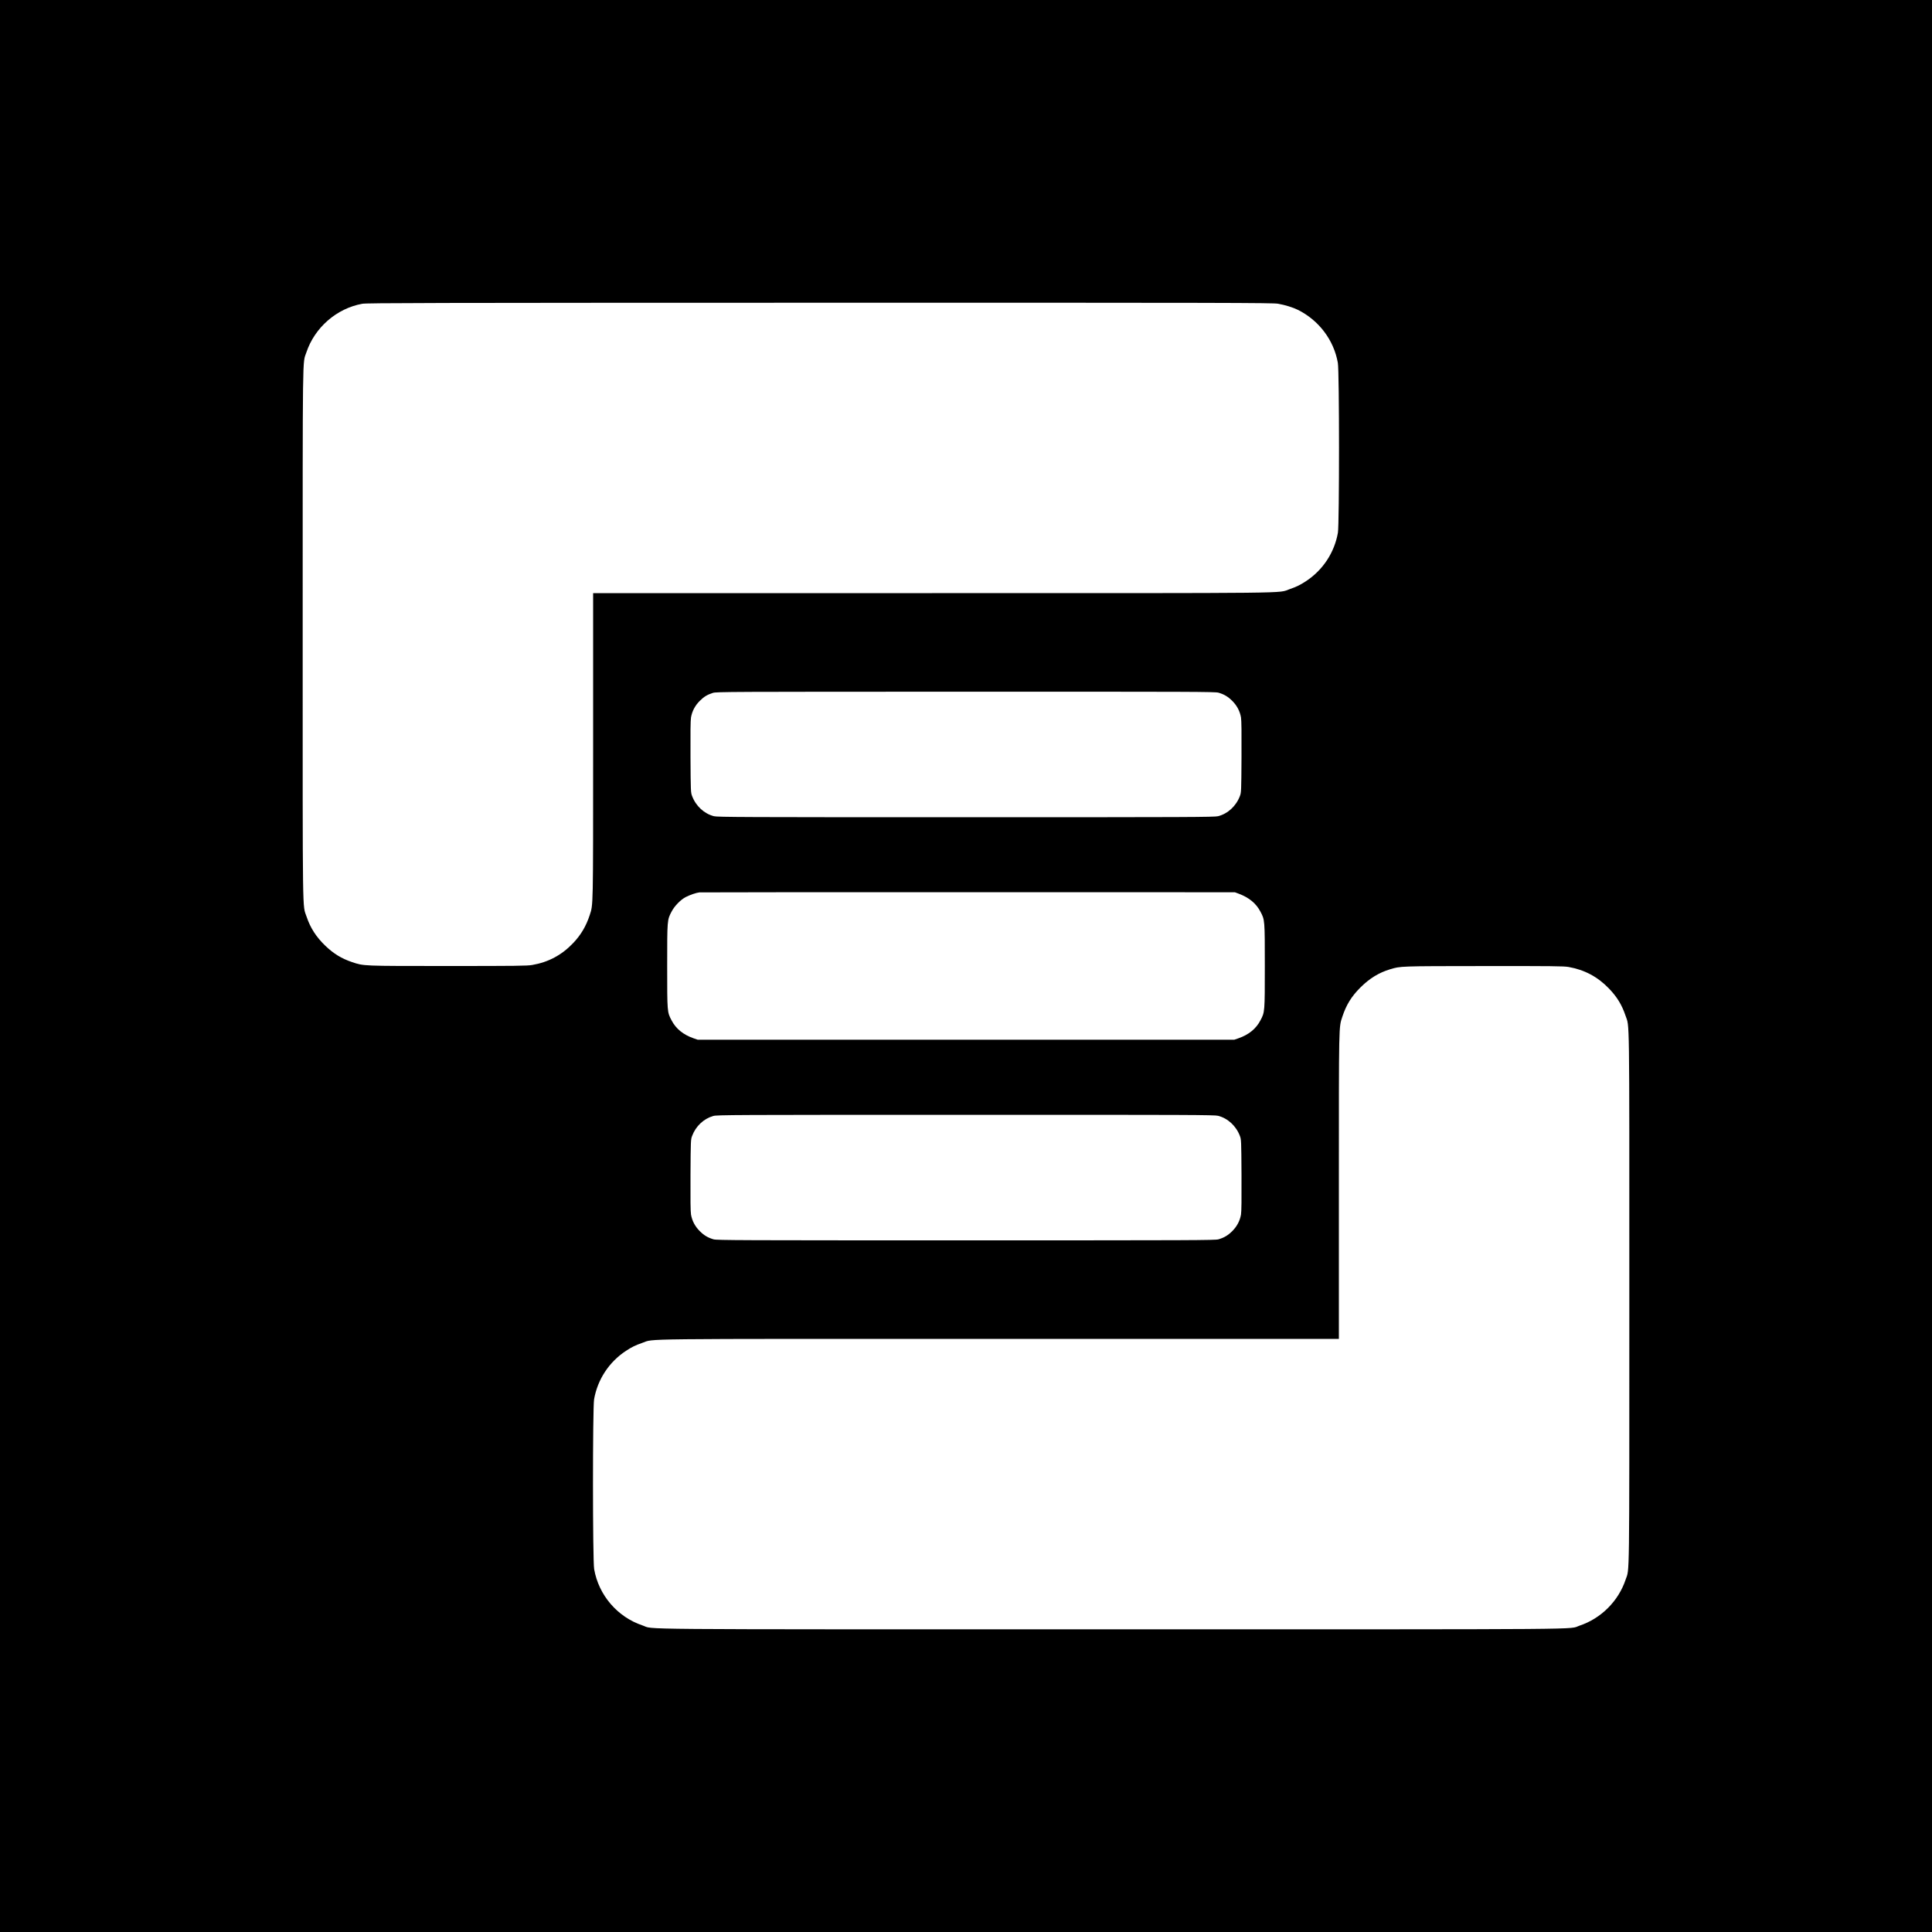
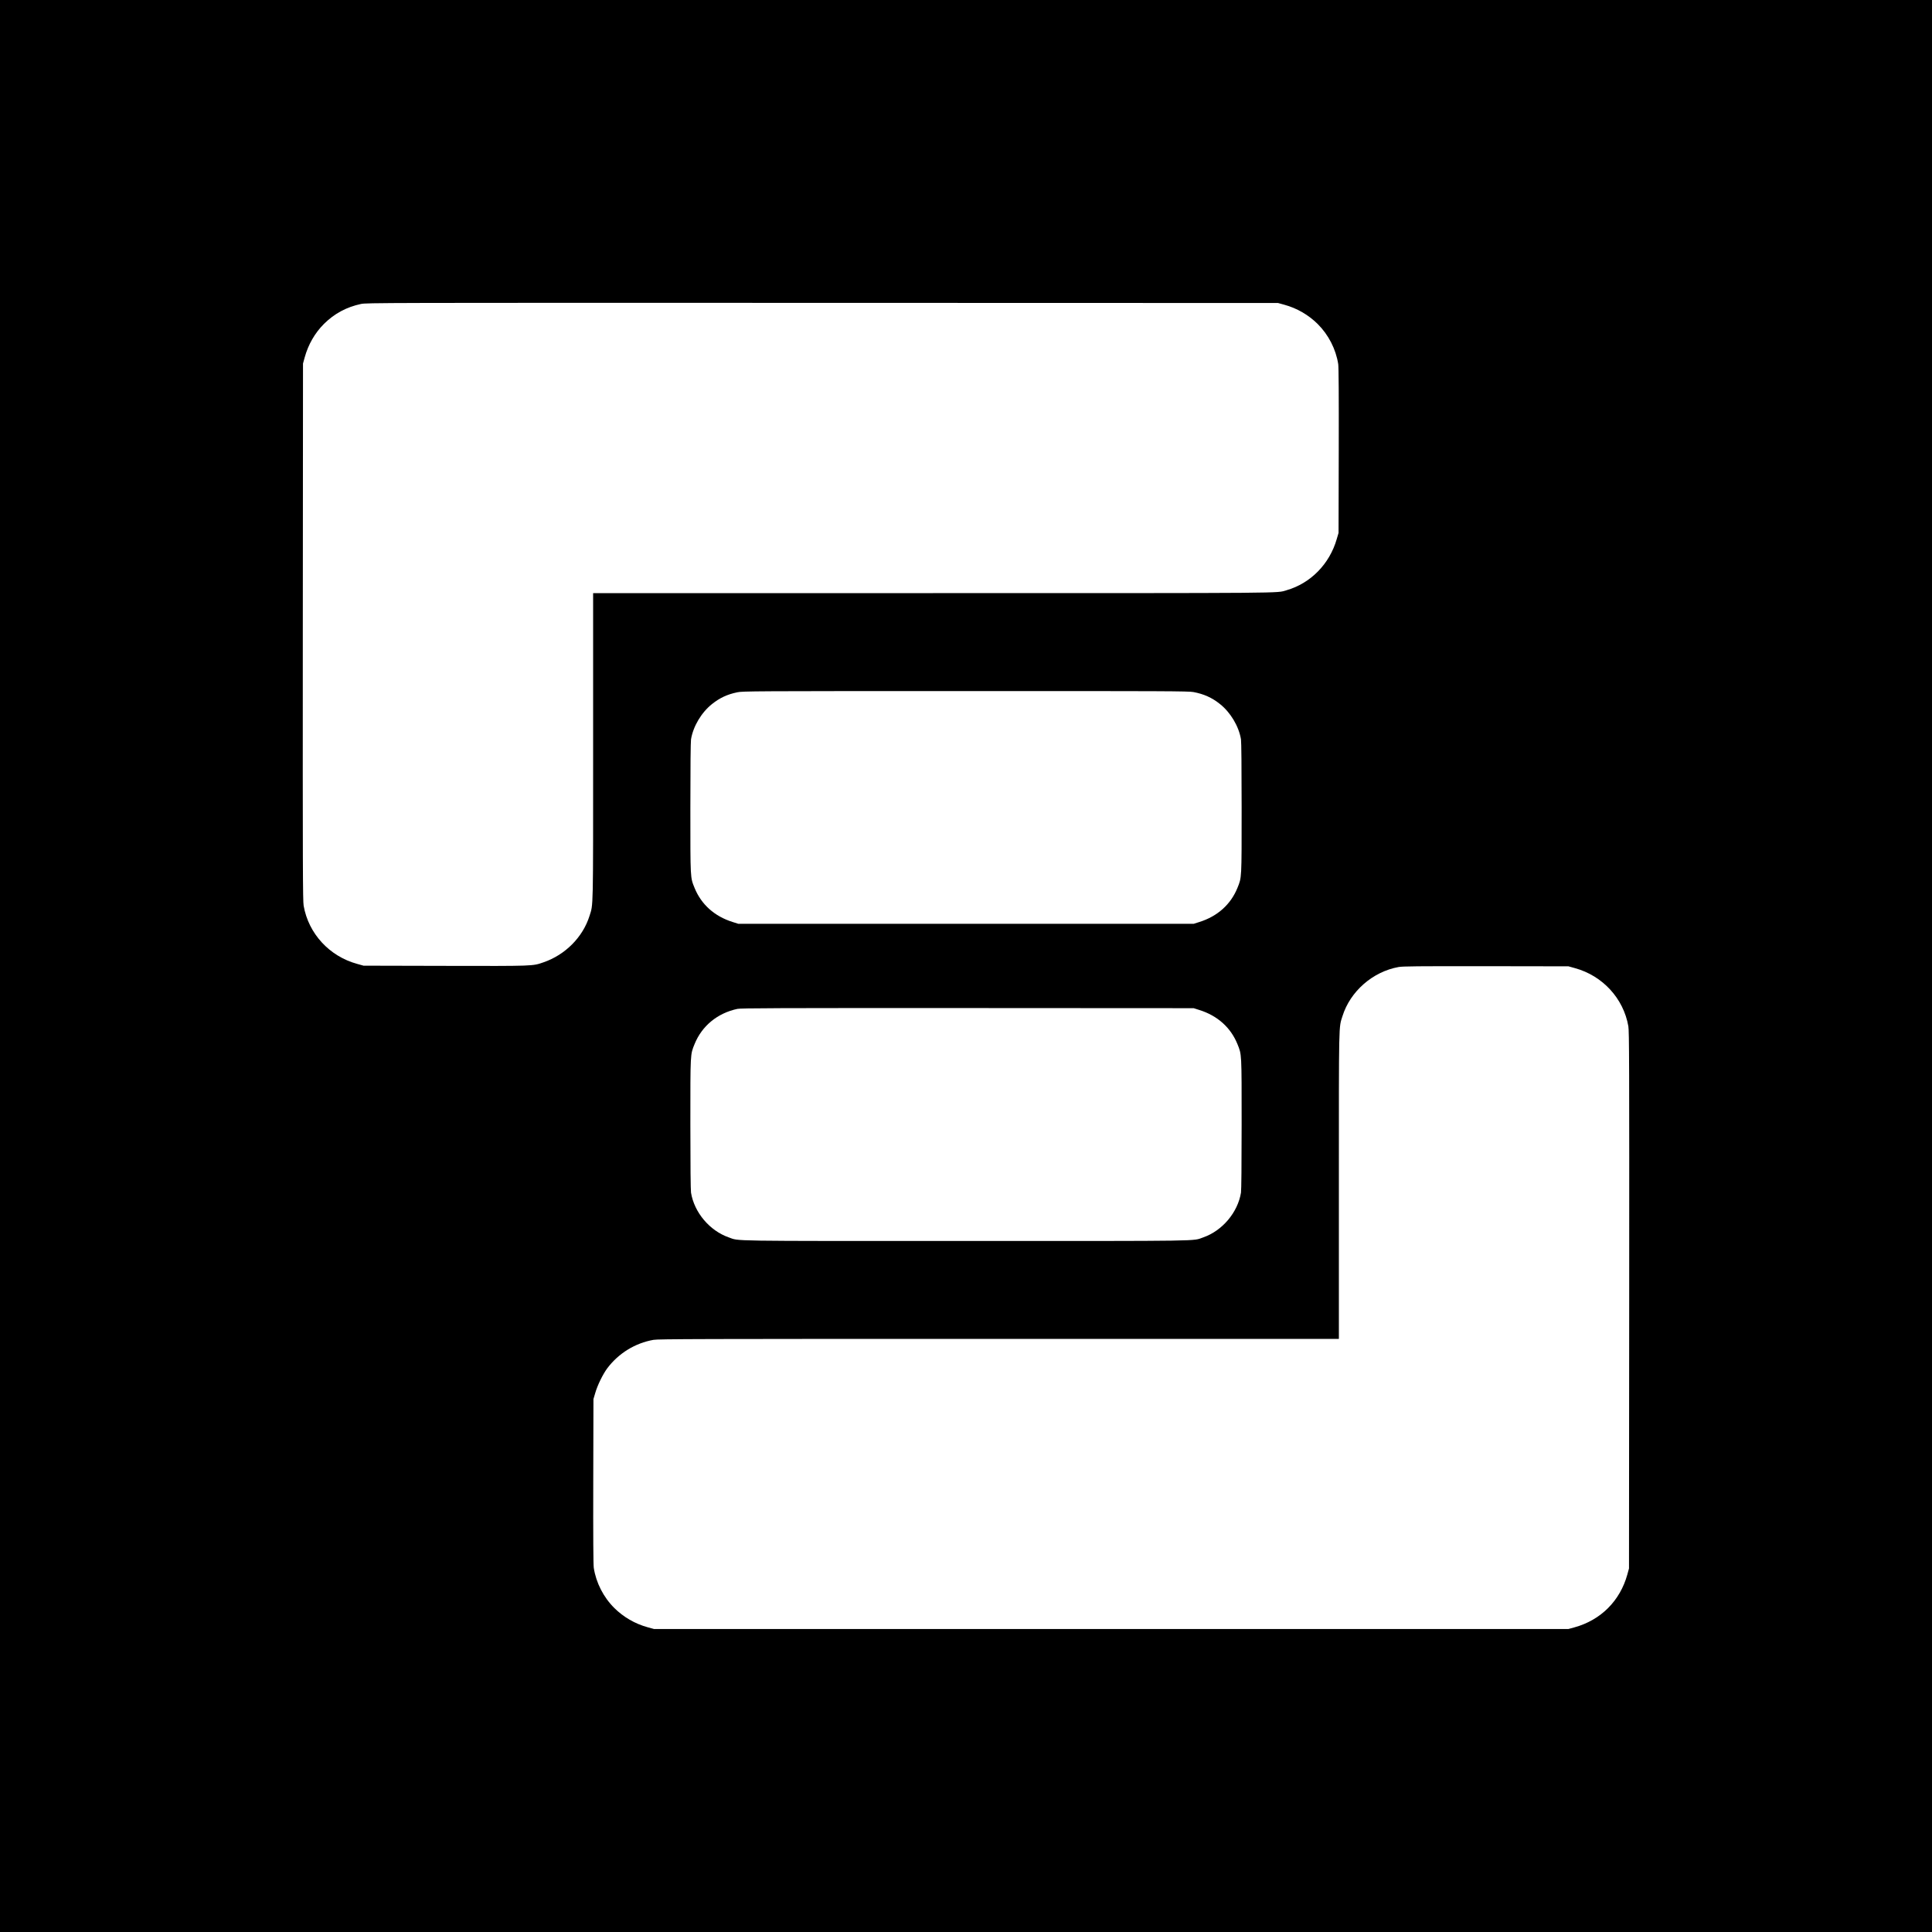
<svg xmlns="http://www.w3.org/2000/svg" version="1.0" width="3000pt" height="3000pt" viewBox="0 0 3000 3000" preserveAspectRatio="xMidYMid meet">
  <g transform="translate(0,3000) scale(0.1,-0.1)" fill="#000000" stroke="none">
-     <path d="M0 15000 l0 -15000 15000 0 15000 0 0 15000 0 15000 -15000 0 -15000 0 0 -15000z m19844 10284 c109 -19 232 -57 311 -96 326 -163 558 -471 619 -823 24 -134 24 -2504 1 -2637 -54 -308 -233 -580 -495 -752 -89 -59 -149 -88 -256 -125 -193 -66 239 -61 -5551 -61 l-5263 0 0 -2367 c0 -2570 2 -2463 -54 -2636 -56 -170 -137 -306 -256 -431 -177 -186 -384 -297 -635 -340 -78 -14 -248 -16 -1310 -16 -1338 0 -1302 -1 -1487 60 -163 55 -287 130 -416 254 -141 135 -234 279 -291 451 -66 198 -61 -151 -61 4390 0 4506 -4 4191 57 4372 129 387 470 684 868 756 69 13 1028 15 7105 16 6308 1 7034 -1 7114 -15z m-923 -6040 c88 -26 147 -61 214 -128 73 -73 118 -159 135 -256 8 -44 10 -239 8 -615 -3 -532 -4 -552 -25 -606 -59 -156 -187 -274 -339 -313 -56 -14 -434 -16 -3914 -16 -3480 0 -3858 2 -3914 16 -152 39 -280 157 -339 313 -21 54 -22 74 -25 606 -2 376 0 571 8 615 17 97 62 183 135 256 67 67 116 96 205 125 52 17 244 18 3926 18 3531 1 3875 0 3925 -15z m316 -3122 c159 -60 268 -150 335 -278 68 -129 68 -125 68 -844 0 -719 0 -715 -68 -844 -68 -131 -182 -223 -340 -278 l-67 -23 -4165 0 -4165 0 -67 23 c-158 55 -272 147 -340 278 -68 129 -68 125 -68 844 0 719 0 715 68 844 45 87 137 181 215 224 66 35 165 69 217 75 19 2 1898 3 4175 3 l4140 -1 62 -23z m5119 -1137 c249 -44 454 -153 630 -337 124 -129 199 -253 254 -416 65 -195 60 149 60 -4387 0 -4506 4 -4191 -57 -4372 -111 -334 -382 -605 -716 -716 -183 -62 414 -57 -7267 -57 -7730 0 -7085 -5 -7282 60 -390 130 -682 470 -752 875 -24 134 -24 2504 -1 2637 54 308 233 580 495 752 89 59 149 88 256 125 193 66 -239 61 5552 61 l5262 0 0 2368 c0 2569 -2 2462 54 2635 61 184 140 313 280 453 143 142 286 230 461 283 163 49 141 49 1451 50 1070 1 1243 -1 1320 -14z m-5442 -2311 c152 -39 280 -157 339 -313 21 -54 22 -74 25 -606 2 -376 0 -571 -8 -615 -17 -97 -62 -183 -135 -256 -67 -67 -126 -102 -214 -128 -50 -15 -394 -16 -3921 -16 -3527 0 -3871 1 -3921 16 -88 26 -147 61 -214 128 -73 73 -118 159 -135 256 -8 44 -10 239 -8 615 3 532 4 552 25 606 57 152 179 267 328 310 56 17 293 18 3919 18 3487 1 3864 -1 3920 -15z" />
+     <path d="M0 15000 l0 -15000 15000 0 15000 0 0 15000 0 15000 -15000 0 -15000 0 0 -15000z m19943 10268 c197 -54 374 -157 517 -298 169 -168 284 -392 320 -625 7 -48 10 -473 8 -1345 l-3 -1275 -28 -95 c-111 -388 -407 -689 -782 -796 -160 -46 132 -44 -5487 -44 l-5278 0 0 -2379 c0 -2592 3 -2445 -56 -2633 -104 -331 -377 -605 -715 -721 -170 -59 -139 -58 -1525 -55 l-1269 3 -100 28 c-431 118 -755 471 -830 903 -13 79 -15 545 -13 4254 l3 4165 27 98 c55 198 157 376 298 517 161 160 350 262 575 310 88 18 257 19 7165 17 l7075 -2 98 -27z m-1412 -6014 c162 -30 290 -88 411 -185 166 -131 295 -348 328 -550 6 -41 10 -426 10 -1067 0 -1110 2 -1073 -65 -1239 -104 -257 -310 -442 -592 -530 l-88 -28 -3535 0 -3535 0 -88 28 c-282 88 -488 273 -592 530 -67 166 -65 129 -65 1239 0 641 4 1026 10 1067 33 202 162 419 328 550 118 94 235 149 390 181 83 18 234 19 3543 19 3114 1 3465 -1 3540 -15z m5924 -4287 c431 -118 755 -471 830 -903 13 -79 15 -545 13 -4254 l-3 -4165 -27 -98 c-55 -198 -157 -376 -298 -517 -141 -141 -319 -243 -517 -298 l-98 -27 -7100 0 -7100 0 -98 27 c-197 54 -374 157 -517 298 -169 168 -284 392 -320 625 -7 48 -10 473 -8 1345 l3 1275 28 95 c34 119 119 293 188 385 175 232 432 390 717 440 77 13 679 15 5365 15 l5277 0 0 2379 c0 2592 -3 2445 56 2633 121 385 469 689 870 762 66 12 286 14 1359 13 l1280 -2 100 -28z m-5832 -650 c282 -88 488 -273 592 -530 67 -166 65 -129 65 -1239 0 -641 -4 -1026 -10 -1067 -50 -308 -290 -592 -586 -695 -171 -60 85 -56 -3684 -56 -3769 0 -3513 -4 -3684 56 -296 103 -536 387 -586 695 -6 41 -10 426 -10 1067 0 1110 -2 1073 65 1239 114 282 355 481 665 547 55 12 596 14 3575 13 l3510 -2 88 -28z" />
  </g>
</svg>
